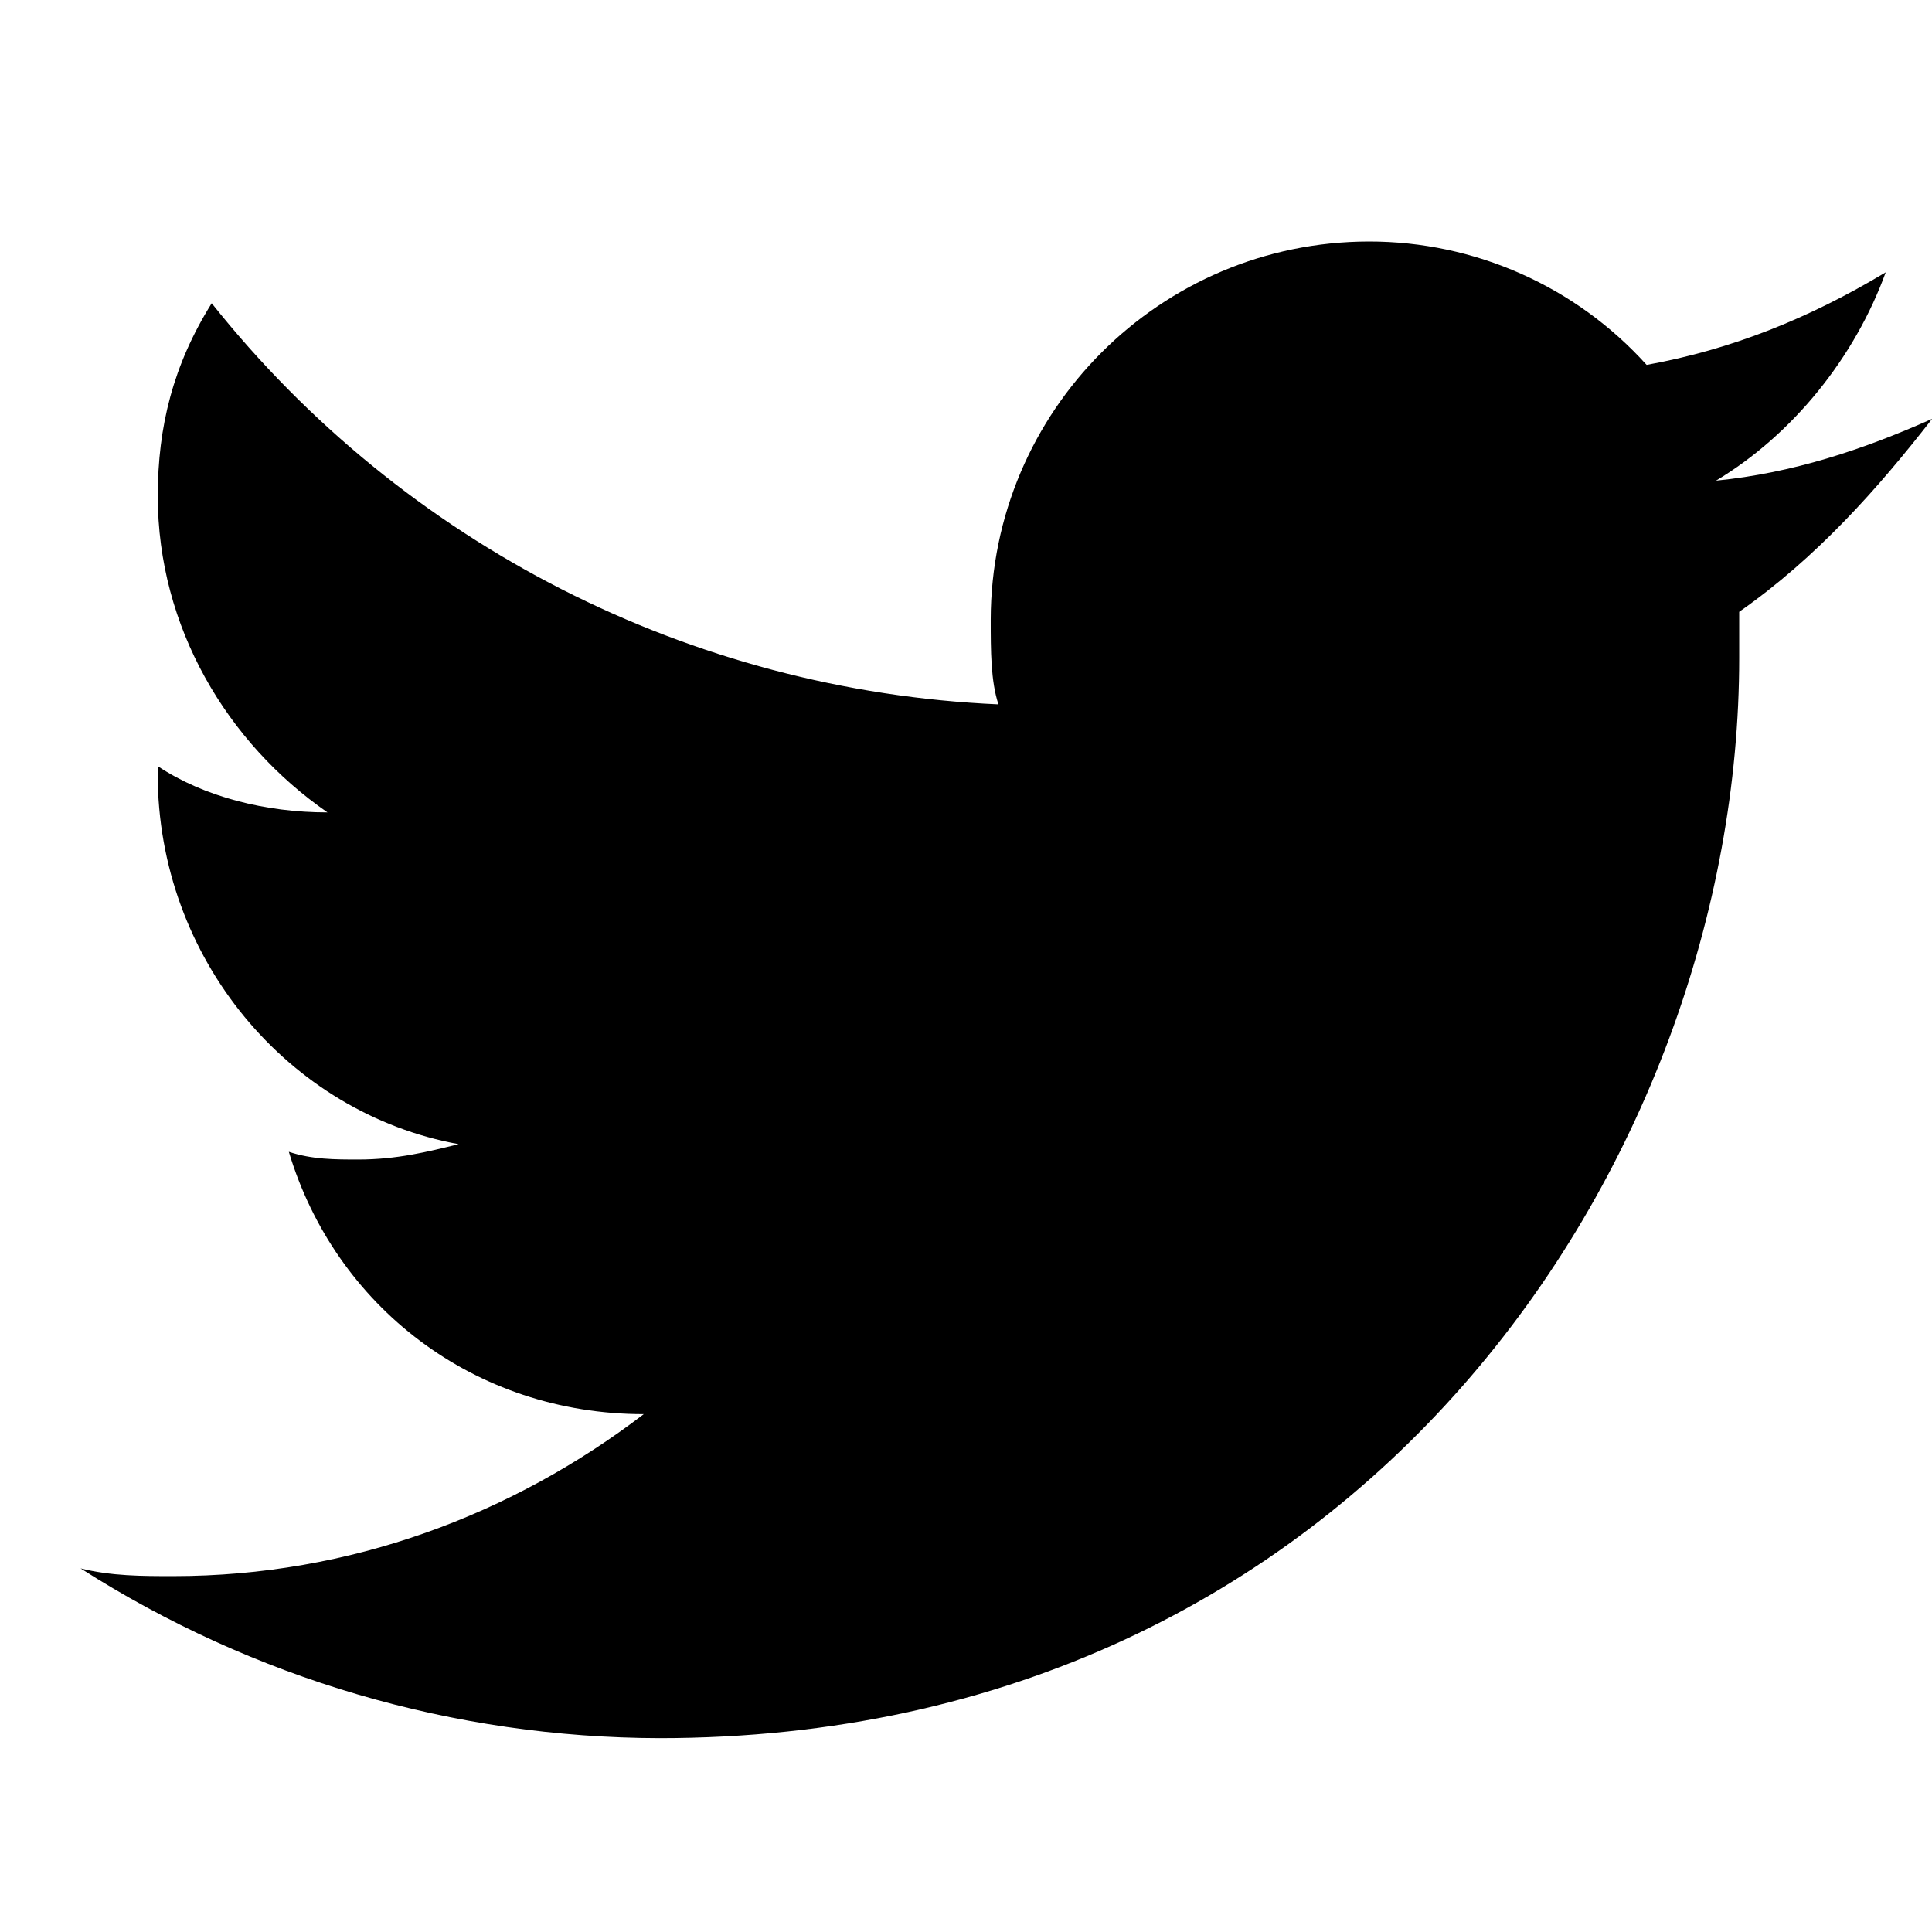
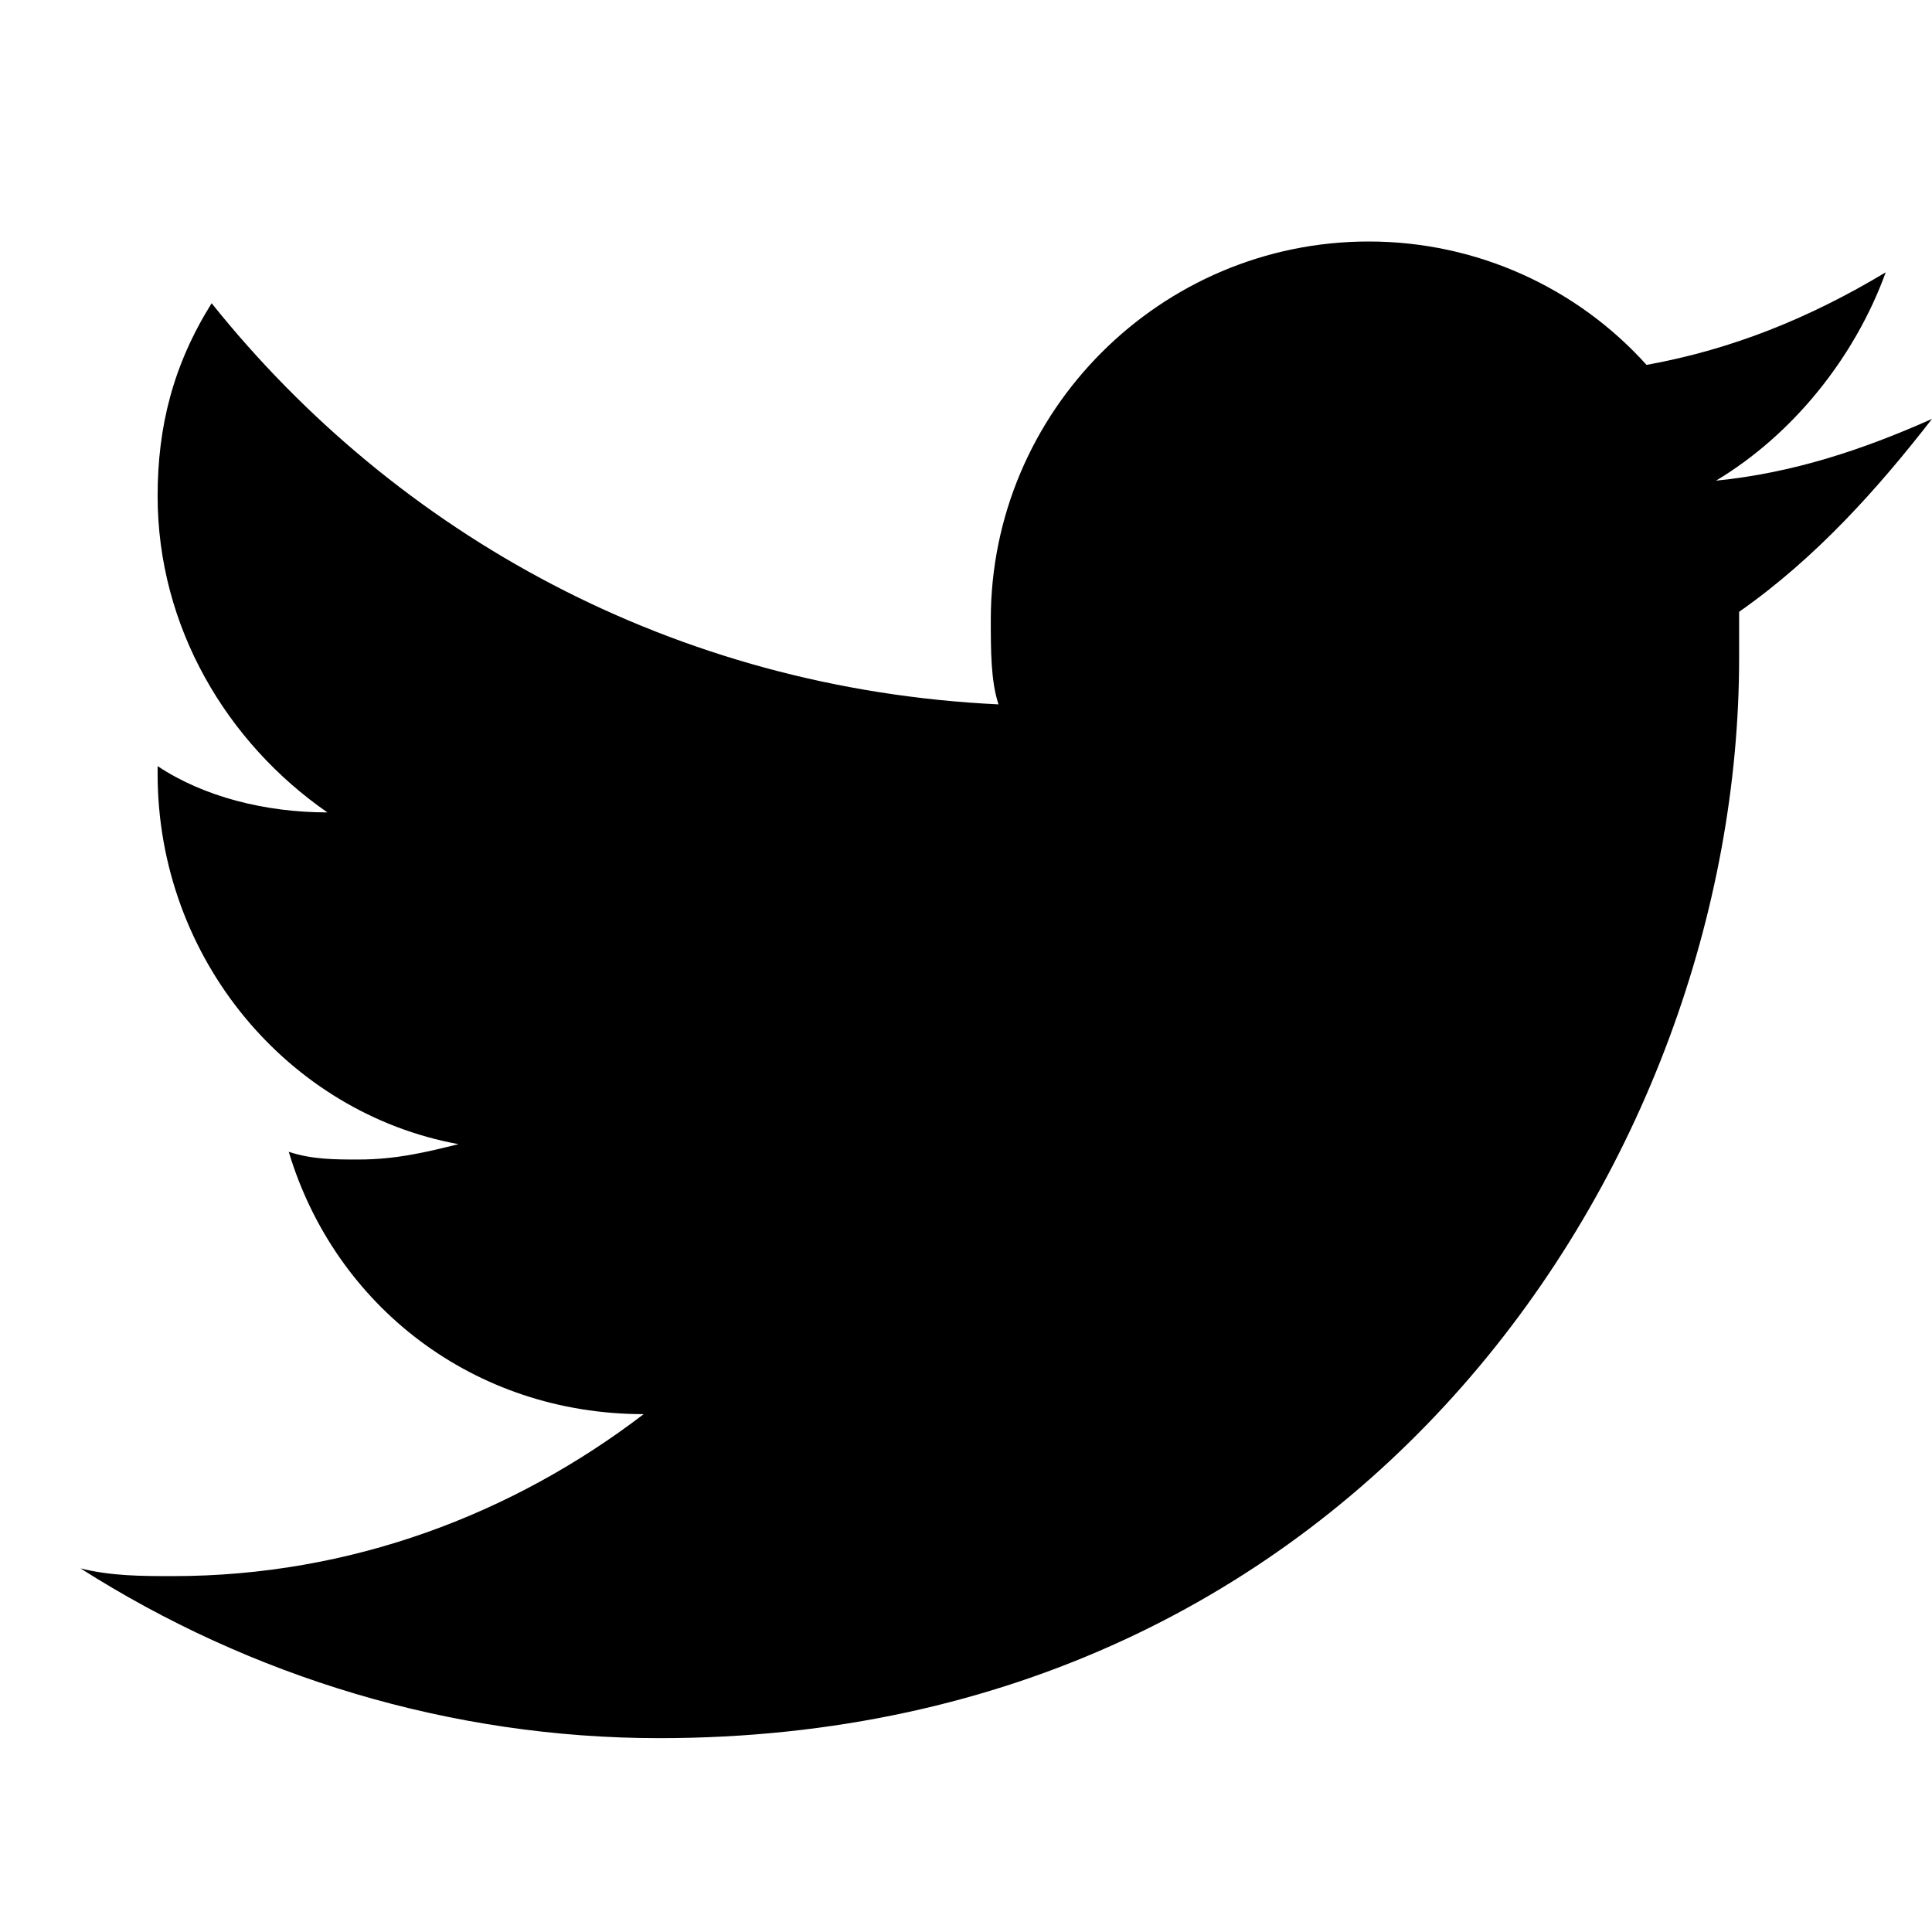
- <svg xmlns="http://www.w3.org/2000/svg" width="24" height="24" viewBox="0 0 24 24">
-   <path d="M24 5.204c-.863.384-1.725.671-2.683.767.958-.575 1.725-1.534 2.108-2.588-.958.575-1.917.959-2.97 1.15A4.64 4.64 0 0 0 17.004 3a4.704 4.704 0 0 0-4.697 4.696c0 .383 0 .767.096 1.054A13.232 13.232 0 0 1 2.63 3.767c-.479.766-.67 1.533-.67 2.395 0 1.63.862 3.067 2.108 3.93-.767 0-1.534-.192-2.109-.575v.096c0 2.3 1.63 4.216 3.738 4.6-.383.095-.767.191-1.246.191-.288 0-.575 0-.863-.096.575 1.917 2.3 3.259 4.409 3.259-1.63 1.245-3.642 2.012-5.846 2.012-.383 0-.767 0-1.15-.096a13.415 13.415 0 0 0 7.188 2.109c8.72 0 13.416-7.188 13.416-13.417V7.6c.959-.67 1.725-1.533 2.396-2.396z" />
+ <svg xmlns="http://www.w3.org/2000/svg" width="24" height="24" viewBox="0 0 24 24" fill="none">
+   <path d="M24 5.204C23.137 5.588 22.275 5.875 21.317 5.971C22.275 5.396 23.042 4.438 23.425 3.383C22.467 3.958 21.508 4.342 20.454 4.533C19.592 3.575 18.346 3 17.004 3C14.417 3 12.308 5.108 12.308 7.696C12.308 8.079 12.308 8.463 12.404 8.75C8.379 8.558 4.929 6.642 2.629 3.767C2.15 4.533 1.958 5.3 1.958 6.162C1.958 7.792 2.821 9.229 4.067 10.092C3.3 10.092 2.533 9.9 1.958 9.517C1.958 9.517 1.958 9.517 1.958 9.613C1.958 11.912 3.587 13.829 5.696 14.213C5.312 14.308 4.929 14.404 4.45 14.404C4.162 14.404 3.875 14.404 3.587 14.308C4.162 16.225 5.888 17.567 7.996 17.567C6.367 18.812 4.354 19.579 2.15 19.579C1.767 19.579 1.383 19.579 1 19.483C3.108 20.825 5.6 21.592 8.188 21.592C16.908 21.592 21.604 14.404 21.604 8.175C21.604 7.983 21.604 7.792 21.604 7.6C22.562 6.929 23.329 6.067 24 5.204Z" fill="black" />
</svg>
